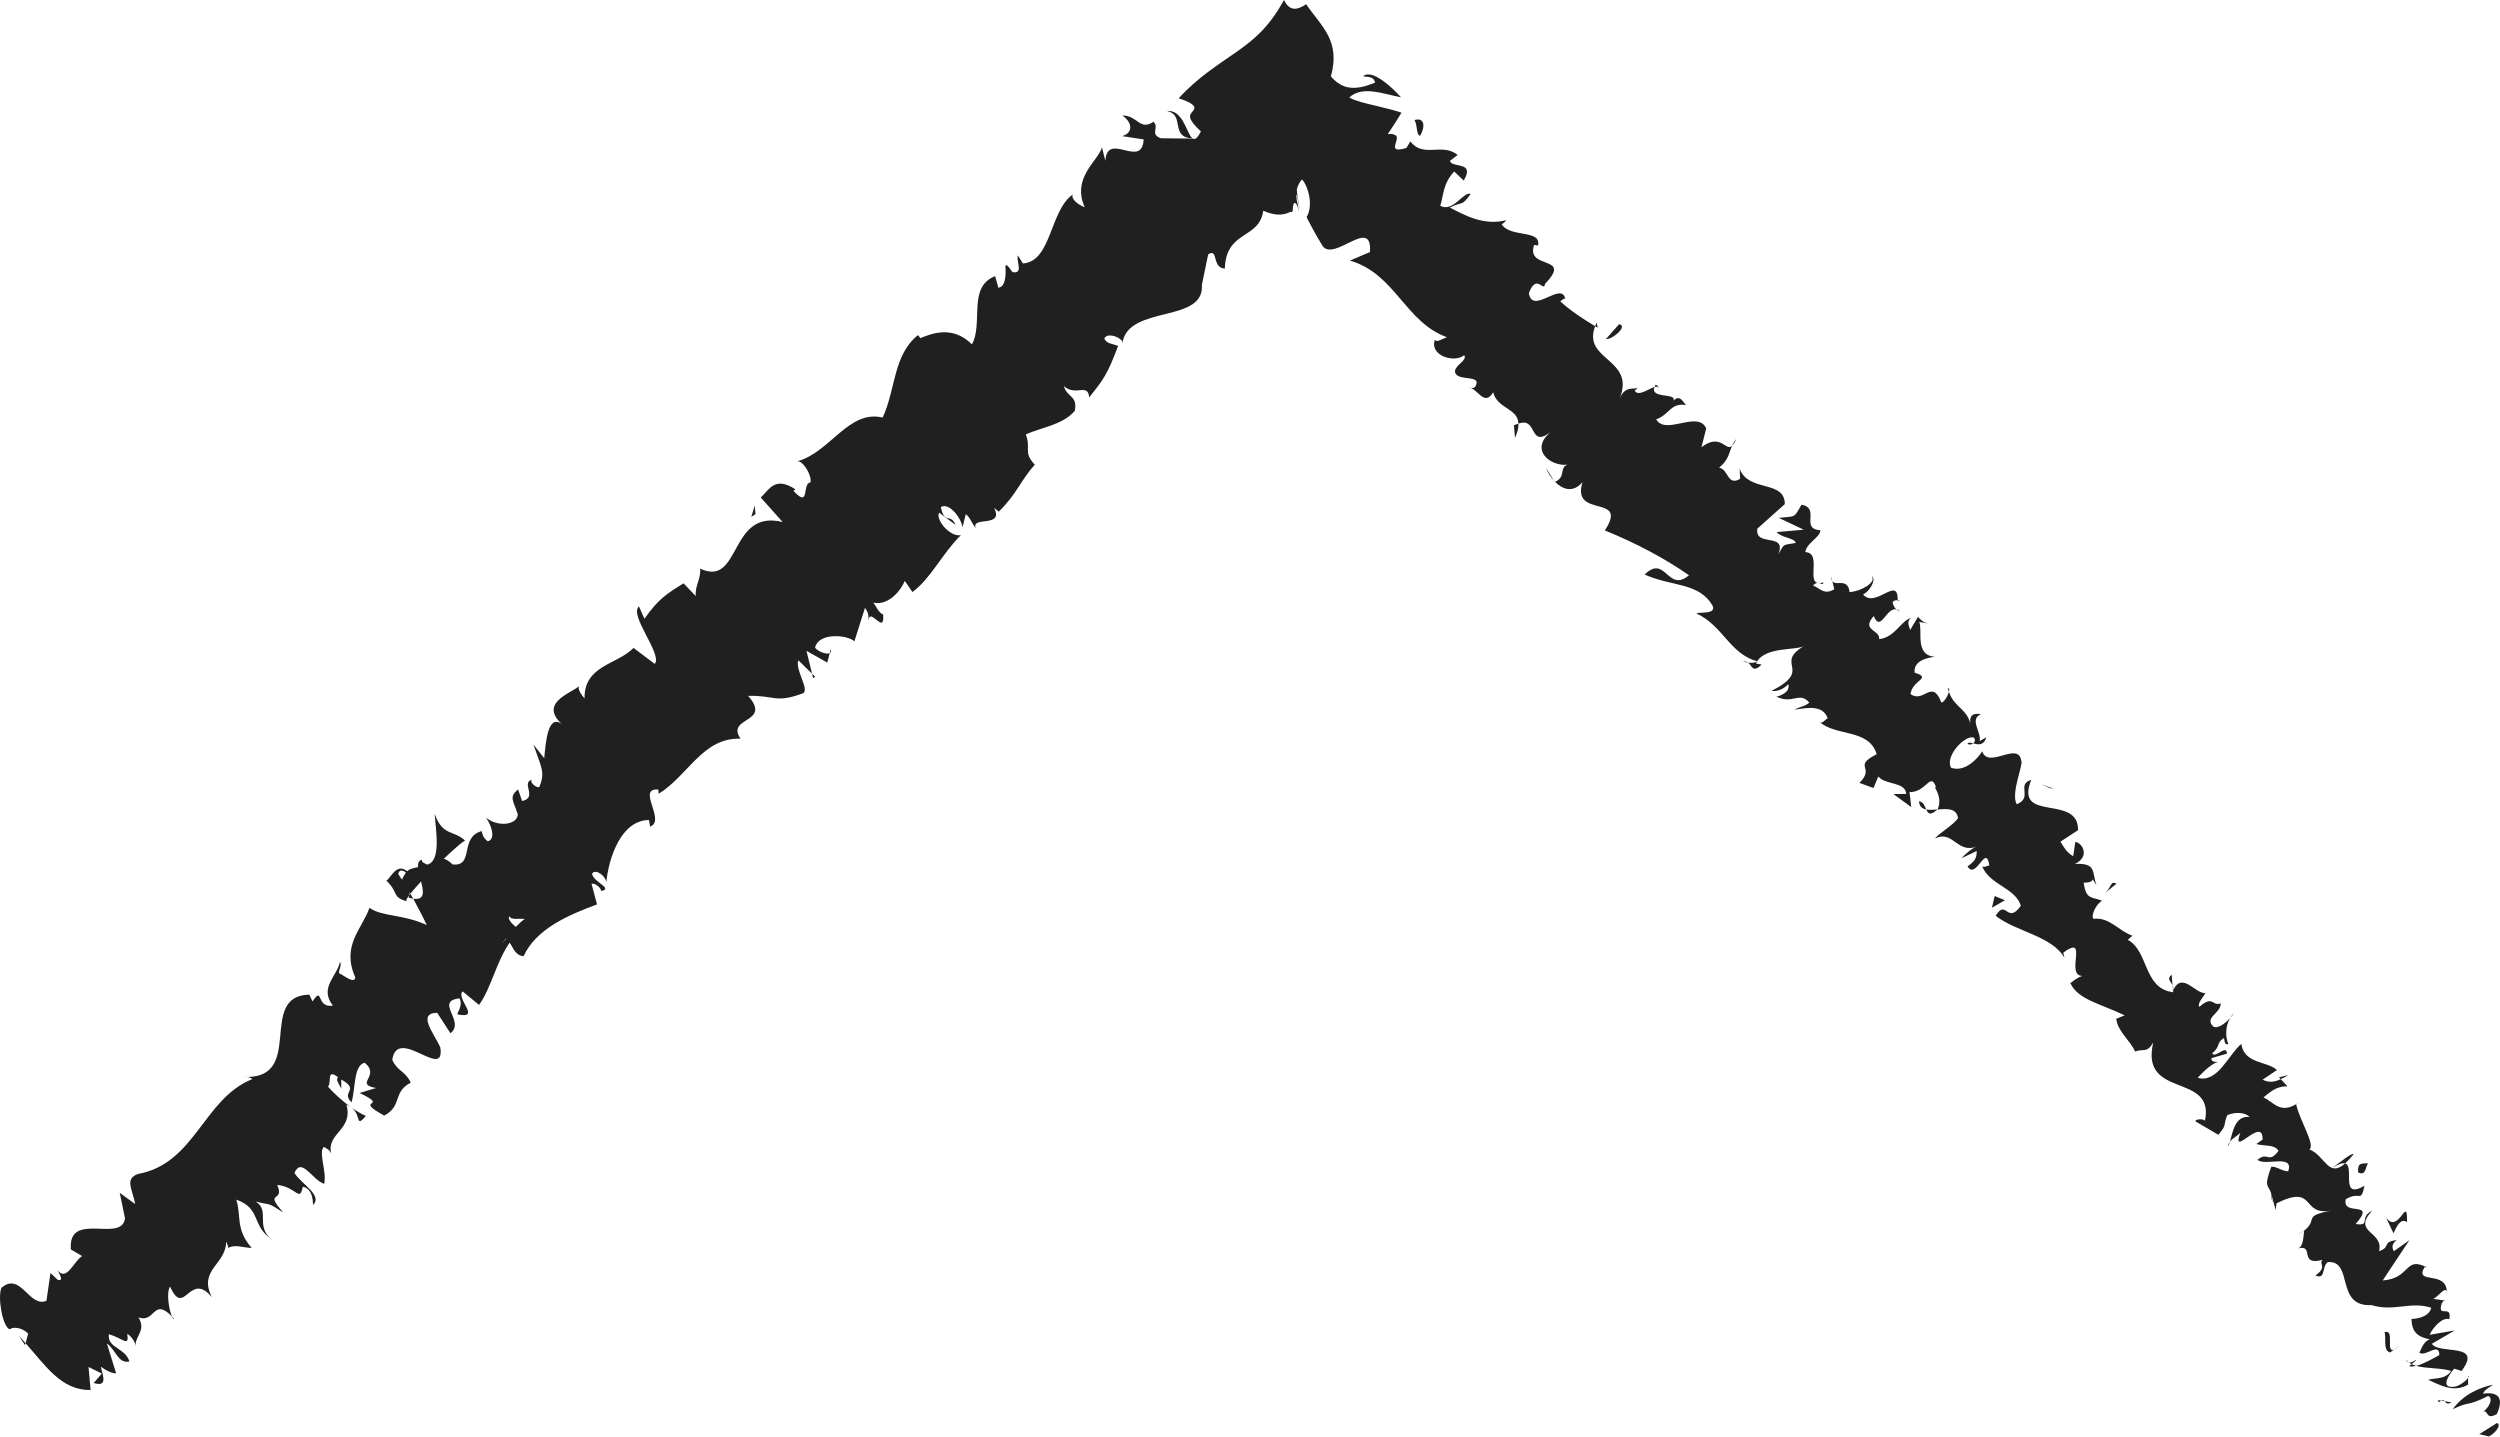
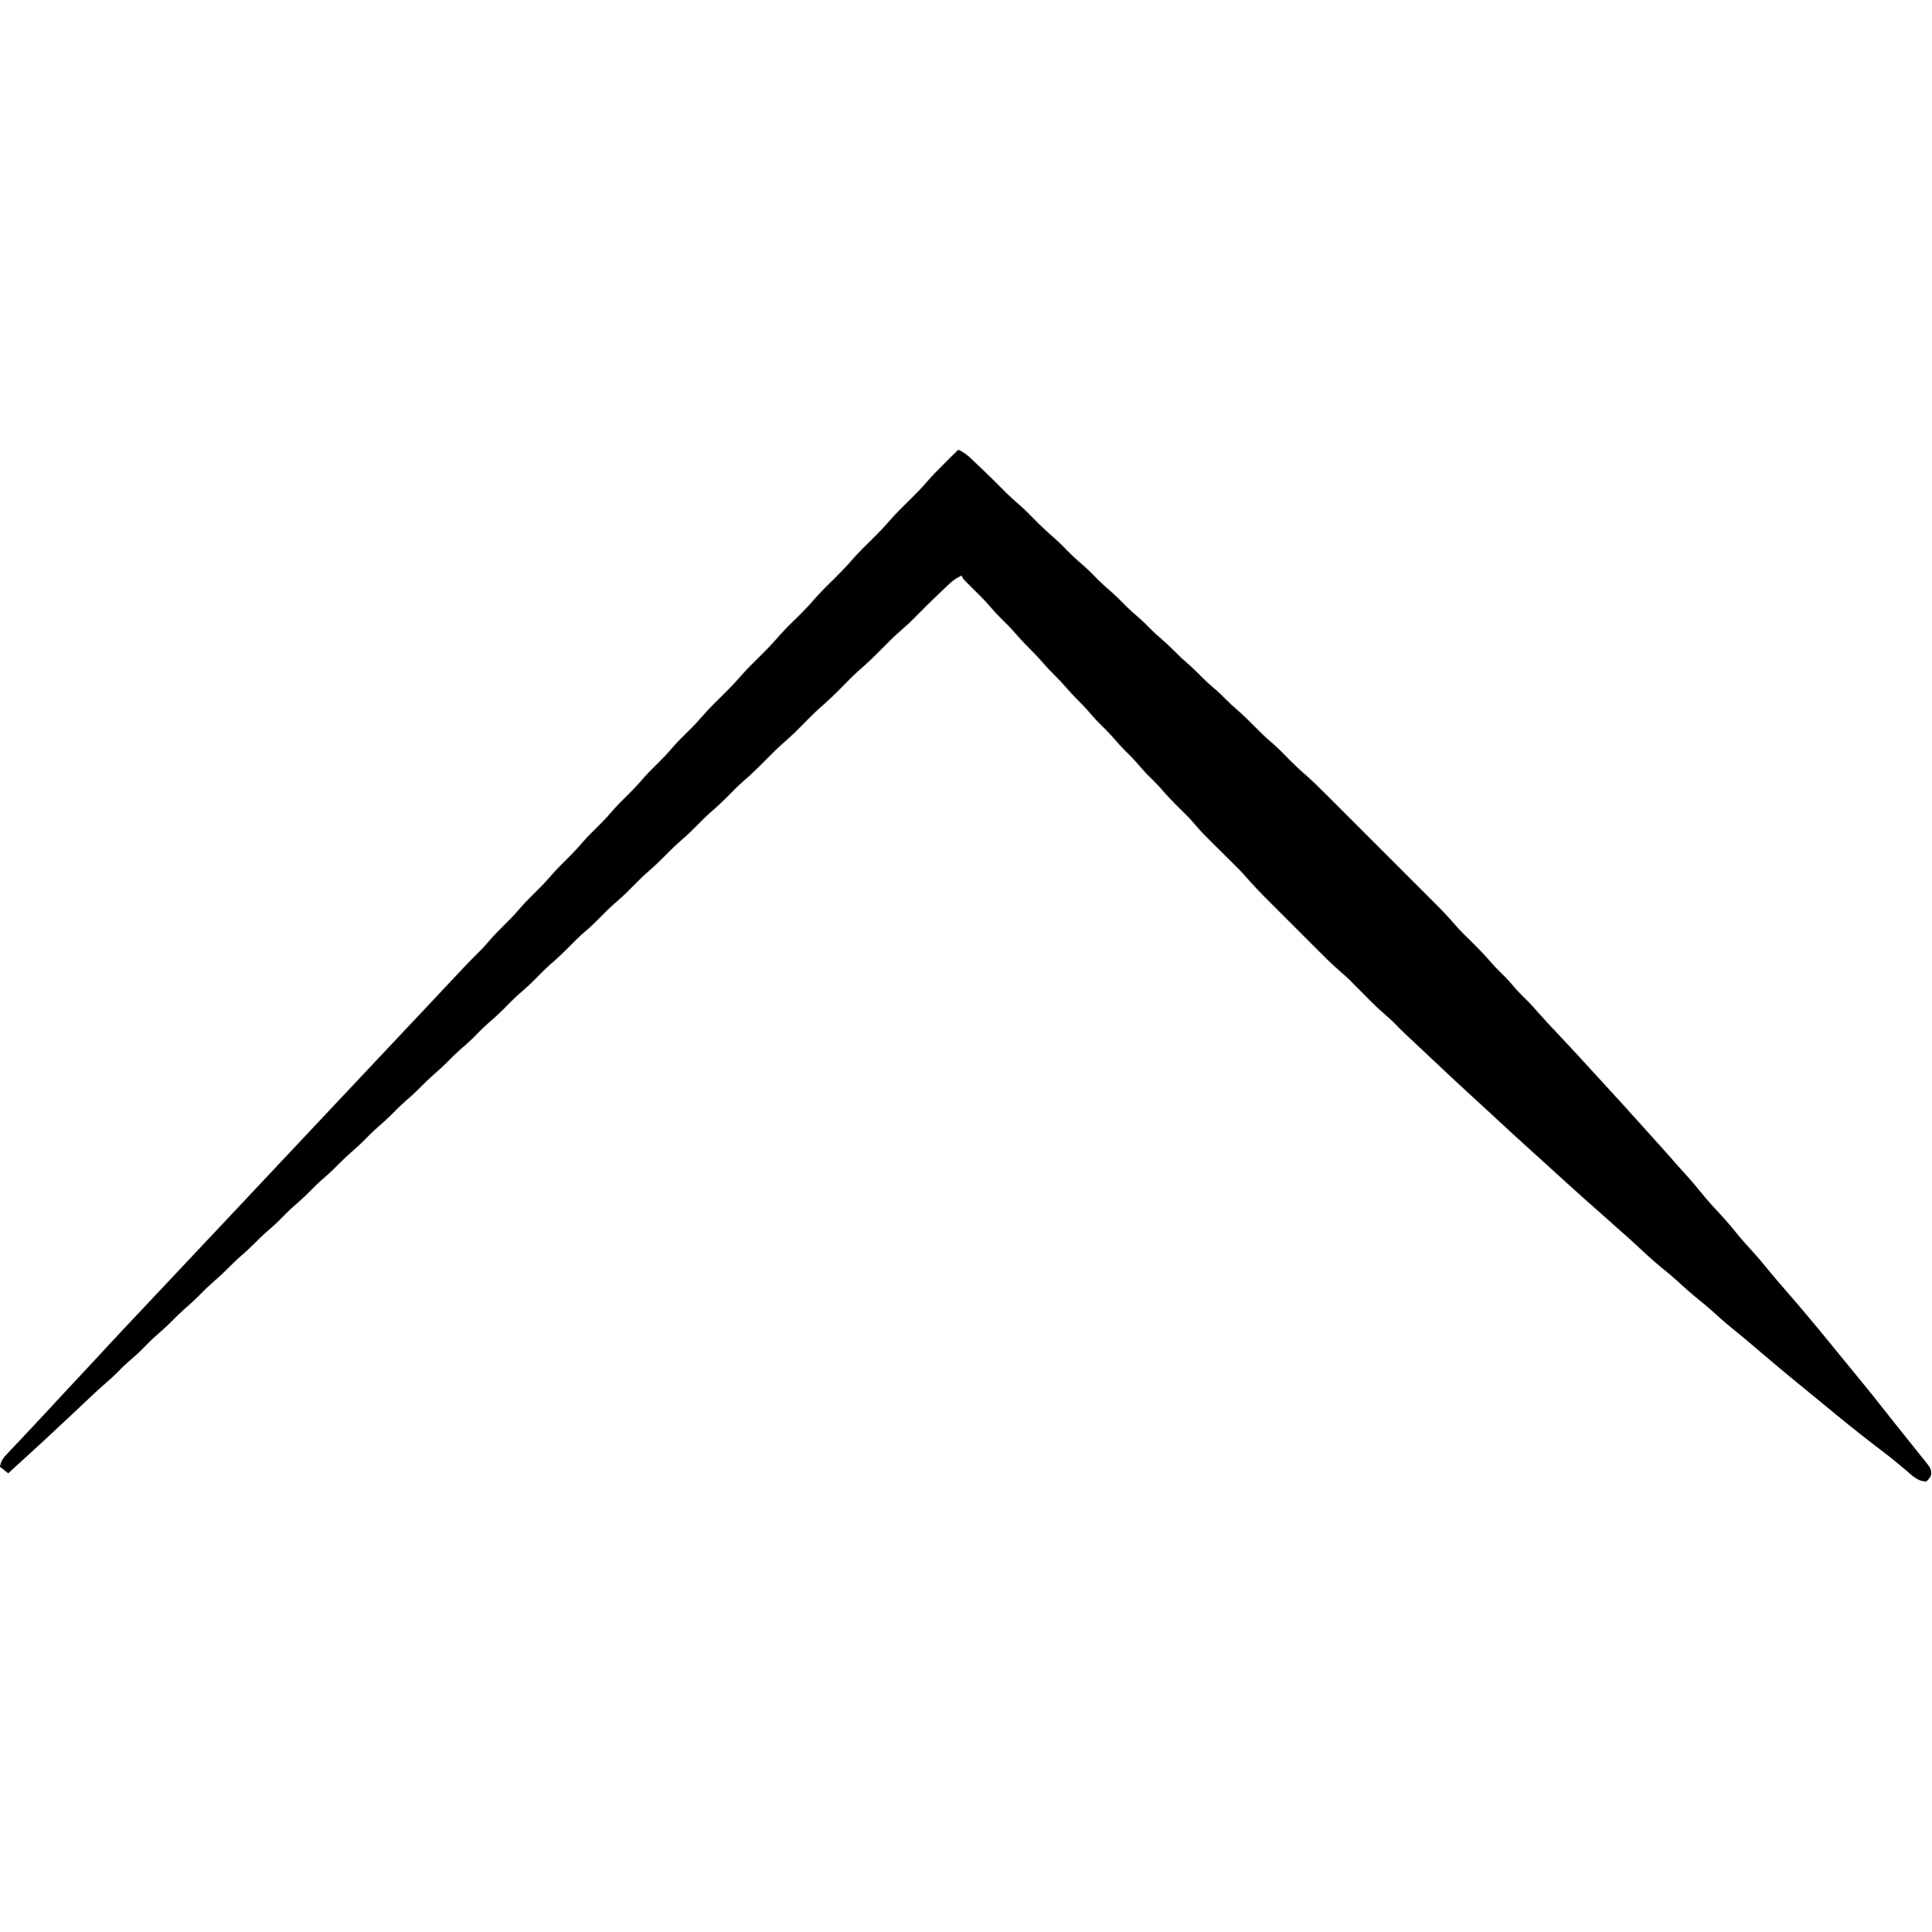
- <svg xmlns="http://www.w3.org/2000/svg" version="1.1" x="0px" y="0px" width="401.417px" height="230.64px" viewBox="0 0 401.417 230.64" enable-background="new 0 0 401.417 230.64" xml:space="preserve">
-   <g id="Calque_1">
- </g>
-   <g id="Calque_2">
- </g>
-   <g id="Calque_3">
- </g>
-   <g id="Calque_4">
- </g>
-   <g id="Calque_5">
- </g>
-   <g id="Calque_6">
- </g>
-   <g id="Calque_7">
- </g>
-   <g id="Calque_8">
- </g>
-   <g id="Calque_9">
- </g>
-   <g id="Calque_10">
- </g>
-   <g id="Calque_11">
- </g>
-   <g id="Calque_12">
- </g>
-   <g id="Calque_13">
- </g>
-   <g id="Calque_14">
-     <g>
-       <g>
-         <g>
-           <g>
-             <g>
-               <path fill="#202020" d="M399.619,230.64c0.84-0.354,2.167-1.798,1.316-2.158l-2.848,1.791L399.619,230.64z" />
-               <path fill="#202020" d="M400.342,222.335c-1.85,0.352-4.701,1.411-6.516,3.932c3.009-1.422,2.188-0.352,5.694-2.126        c0.852,0.361,0.204,1.799-0.792,2.516c0.828-0.353,0.342,1.455,2.182,0.388c1.157-2.535,0.3-3.627-2.236-3.271        C399.002,223.054,399.844,222.695,400.342,222.335z" />
-               <path fill="#202020" d="M348.841,158.215l0.065,0.655C348.97,158.618,348.937,158.403,348.841,158.215z" />
-               <path fill="#202020" d="M315.911,119.418c0.32,0.232,0.671,0.13,0.906-0.057C316.414,119.242,316.065,119.16,315.911,119.418z        " />
-               <path fill="#202020" d="M312.755,110.545c0.048,0.208,0.119,0.355,0.179,0.529        C313.027,110.725,313.02,110.466,312.755,110.545z" />
-               <path fill="#202020" d="M348.841,158.215l-0.147-1.705C347.832,157.167,348.571,157.564,348.841,158.215z" />
-               <path fill="#202020" d="M386.816,219.354c0.311,0.101,0.697,0.069,1.139-0.041c-0.262-0.077-0.502-0.164-0.725-0.277        C387.098,219.137,386.988,219.222,386.816,219.354z" />
-               <path fill="#202020" d="M365.932,172.97l0.281,0.302c0.36-0.164,0.774-0.387,1.226-0.653L365.932,172.97z" />
-               <path fill="#202020" d="M377.9,185.339c-0.172-0.369-2.339,1.424-3.347,2.142c1.003-0.617,1.604-0.777,1.995-0.671        C376.948,186.454,377.387,185.986,377.9,185.339z" />
-               <path fill="#202020" d="M392.632,208.829l0.614,0.094C393.071,208.913,392.846,208.832,392.632,208.829z" />
-               <path fill="#202020" d="M358.082,163.462c0.288-0.303,0.518-0.595,0.637-0.793        C358.457,162.908,358.252,163.178,358.082,163.462z" />
-               <path fill="#202020" d="M27.976,211.764c-0.132-0.152-0.235-0.228-0.354-0.354C27.75,211.681,27.87,211.845,27.976,211.764z" />
-               <path fill="#202020" d="M4.022,215.982l0.089-0.302c-0.354-0.397-0.702-0.79-1.068-1.158L4.022,215.982z" />
-               <path fill="#202020" d="M304.706,96.378c-0.003,0.044,0.005,0.052,0.008,0.088C305.232,96.56,305.031,96.422,304.706,96.378z" />
-               <path fill="#202020" d="M187.393,17.837c2.943,0.613,0.373,4.185,4.104,4.403C190.557,21.626,190.004,17.54,187.393,17.837z" />
-               <path fill="#202020" d="M386.788,218.775c-0.18-0.15-0.357-0.308-0.497-0.501C386.44,218.572,386.596,218.724,386.788,218.775        z" />
-               <path fill="#202020" d="M191.496,22.24c0.009,0.008,0.018,0.017,0.018,0.017l0.368,0.006        C191.723,22.253,191.633,22.248,191.496,22.24z" />
-               <path fill="#202020" d="M278.783,70.465c-0.314,0.39-0.494,0.751-0.657,1.105C278.331,71.367,278.533,71.068,278.783,70.465z" />
-               <path fill="#202020" d="M294.211,93.313l-0.177-0.752C294.025,92.931,294.105,93.151,294.211,93.313z" />
-               <path fill="#202020" d="M266.309,62.676c-0.089-0.417,0.114-0.77-0.501-0.887c-0.075,0.131-0.118,0.233-0.152,0.344        C266.063,62.007,266.357,62.066,266.309,62.676z" />
-               <path fill="#202020" d="M256.361,51.796c-0.105,0.203-0.155,0.387-0.234,0.583c0.14,0.07,0.287,0.167,0.427,0.243        L256.361,51.796z" />
-               <path fill="#202020" d="M58.752,179.182c-0.787-0.333-1.545-0.808-2.265-1.307C58.059,179.128,57.027,181.162,58.752,179.182z        " />
-               <path fill="#202020" d="M387.978,218.283c-0.583,0.415-0.926,0.557-1.189,0.492c0.138,0.104,0.288,0.186,0.442,0.26        C387.567,218.786,387.866,218.526,387.978,218.283z" />
-               <path fill="#202020" d="M249.521,77.177l-1.272-2.01C248.49,75.833,248.958,76.559,249.521,77.177z" />
-               <path fill="#202020" d="M133.374,104.247l-0.144,0.618C133.422,104.763,133.5,104.572,133.374,104.247z" />
-               <path fill="#202020" d="M243.259,70.312c0.45-0.977,0.578-1.692,0.547-2.284c-0.228,0.077-0.436,0.117-0.719,0.288        L243.259,70.312z" />
-               <path fill="#202020" d="M56.462,177.855c0.012,0.006,0.025,0.02,0.025,0.02S56.474,177.861,56.462,177.855z" />
-               <path fill="#202020" d="M50.248,193.475c1.639-1.518-1.81-3.301-2.972-5.138c1.147-2.622,2.795,1.058,4.771,1.756        c0.487-1.868-1.003-5.17-0.022-5.944c0.494,0.366,0.821,0.353,1.159,1.092c-0.828-3.321,3.596-3.787,2.442-7.846        c0.339,0.125,0.612,0.29,0.836,0.459c-1.54-1.074-2.904-2.372-3.801-3.367c0.663-0.751-0.333-2.964,1.639-1.52        c-0.484,0.383,0.167,1.108,0.496,1.846l0.001-1.483c3.119,1.793-0.165,1.861,1.649,3.682c0.65-2.244,0.31-5.96,2.111-6.371        c2.629,2.174-1.788,3.395,1.824,4.059l-2.634,0.791c5.096,2.488-1.307,0.774,3.945,3.634c2.954-1.554,1.305-3.744,4.258-5.288        c-0.824-1.842-2.137-1.81-2.964-3.653c0.81-5.594,8.55,3.536,7.712-2.015c-0.988-2.21-3.785-5.49-0.504-5.55l2.139,3.29        c2.454-1.912-2.647-5.154,1.466-5.607c0.658,1.474-0.821,2.614-0.167,2.607c3.624,0.669-0.488-2.588,0.652-3.725l2.637,2.173        c1.951-2.7,2.783-6.996,4.924-10.005c0.571,0.858,0.881,2.052,2.218,2.188c2.054-4.445,7.236-6.626,11.798-8.325l-0.873-3.273        c0.303-0.253,1.453,0.424,1.553,1.127c2.008-0.43-1.25-1.38-1.478-2.784c0.551-0.839,2.109,0.279,2.291,1.343        c0.401-3.913,2.362-9.923,6.854-9.961l0.172,1.059c2.611-0.92-2.248-6.252,1.325-5.95l0.053,0.682        c4.739-2.928,7.088-9.063,13.147-8.847c-2.428-3.551,5.133-2.455,1.219-6.877c4.256-0.116,4.371,1.255,8.848-0.432        c1.017-0.63-1.369-3.833-0.783-5.286l2.202,2.159l-0.899-3.671l3.34,1.877l0.398-1.514c-0.509,0.252-1.787-0.173-2.356-0.86        c0.511-2.477,5.16-2.109,6.313-1.027l1.695-5.371c0.797,0.957,0.505,1.848,0.595,2.875c-0.332-4.109,2.635,1.958,2.33-1.808        c-0.726-0.264-1.172-1.425-1.571-1.905c2.177,0.46,4.151-1.484,5.049-3.488l1.223,1.784c3.003-2.231,4.809-6.233,7.78-9.14        c-1.754,0.352-4.112-2.499-3.498-3.61l2.641,1.959c-0.861-1.979-1.768,0.03-2.361-2.855c1.364-0.83,3.354,1.887,3.47,3.267        l0.54-2.131c0.765,0.61,0.813,1.286,1.607,2.246c-0.881-1.98,4.615,0.015,2.927-3.262l0.759,0.612        c2.962-2.914,3.506-5.038,5.787-7.542c-1.938-2.039-0.56-2.53-1.45-4.852c2.394-1.121,5.911-1.503,7.864-3.788        c0.504-2.477-1.244-2.12-1.753-3.971c1.917,1.703,3.867-0.58,4.065,1.818c2.254-2.833,2.896-3.603,4.648-8.286        c-1.092-0.397-1.806-0.327-2.219-1.149c0.287-0.88,2.088-0.564,2.873,0.391l0.031,0.341        c0.907-6.323,13.619-3.029,12.729-9.681l0.025,0.347l1.023-4.945c1.686-1.057,0.534,2.184,2.669,2.292        c0.206-6.236,5.527-4.633,6.171-9.293c1.847,0.826,3.202,0.762,4.293,0.211c0.084-0.051,0.113-0.049,0.127-0.034l0.06,0.016        c0.036,0.008,0.067,0.011,0.095,0.009c0.054-0.003,0.089-0.025,0.113-0.064c0.048-0.076,0.053-0.219,0.061-0.394        c0.008-0.343,0.047-0.838,0.232-0.968c0.177-0.123,0.481,0.137,0.797,1.525l-0.412-2.101        c-0.123-1.111,0.002-0.875,0.128-0.262c0.133,0.608,0.28,1.58,0.333,1.814c-0.184-1.768-0.387-1.872-0.441-3.182        c0.21-0.723,0.521-1.267,0.833-1.6c0.74,0.753,1.353,2.692,1.268,4.129c-0.028,0.733-0.206,1.369-0.479,1.833l-0.051,0.085        c0.022,0.073,0.1,0.204,0.146,0.302l0.329,0.635l0.67,1.254c0.454,0.829,0.923,1.64,1.413,2.425        c1.813,2.694,8.031-4.857,7.621,0.998l-3.215,1.377c7.3,2.116,8.833,9.886,15.594,12.309        c-0.818,0.234-1.558,0.894-1.966,0.428c-0.87,2.608,3.254,3.741,4.716,2.439c0.502,0.88-1.153,1.362-1.479,2.483        c-0.14,1.948,4.538,0.429,3.256,2.566c-0.206,0.353-0.83,0.246-1.133,0.189c1.449-0.136,2.532,3.215,4.013,0.729        c0.63,2.65,3.982,2.536,4.05,5.045c3.122-1.171,1.646,4.018,5.147,1.357c-3.457,2.923,0.117,5.545,2.705,5.223        c-1.35,0.549-0.165,1.923-1.961,2.763c1.205,1.227,2.887,1.825,4.402,0.037c-1.865,5.987,7.507,1.768,3.584,7.759        c5.237,2.134,9.636,4.517,13.516,7.194c-3.445,2.918-3.756-3.446-7.12-0.111c4.309,1.967,8.863,1.214,10.97,5.141        c0.3,1.241-1.872,0.849-2.697,1.089c4.307,1.964,5.369,6.495,9.794,7.701c-0.317,0.275-0.938,0.275-1.459,0.215        c0.625,0.464,0.712,1.754,2.163,0.313l-0.91-0.176c1.377-2.906,6.635-1.95,7.889-2.908c-5.215,3.003,1.486,3.822-5.388,7.306        c0.626,0.11,1.769-0.08,2.704-1.089c0.207,0.821-0.226,1.535-1.888,2.028c2.667,1.268,3.623-0.919,5.259,0.943        c-0.74,0.663-1.36,0.552-2.396,1.148c2.275-0.378,4.556-0.751,5.346,1.361c-0.527,0.31-0.938,1.014-1.349,0.543        c2.645,2.454,7.938,1.055,9.214,5.229c-3.97,2.046-0.144,1.947-2.761,4.617l2.252,0.817l0.764-1.85        c1.206,1.416,4.321,0.795,4.494,2.799l-2.066,0.017l2.869,2.095l-0.282-2.41c2.688,0.092,3.354-3.333,4.253-0.805        c-0.616-0.118,1.218,1.404,0.245,3.602c0,0-0.004-0.004-0.011,0.002c1.498-0.122,3.06-0.268,3.301,1.373        c-0.643,1.068-3.244,2.57-3.676,3.278c2.916-1.433,3.572,2.63,6.803,1.238c-0.835,0.244-2.297,1.55-2.506,1.912l2.385-1.146        c-0.019,1.183-0.225,1.541-1.473,2.49c1.401,2.225,2.945-3.8,3.508-0.154c-0.314-0.04-0.516,0.3-1.14,0.189        c1.293,2.998,5.206,3.32,6.195,6.256c-2.212,3.15-2.35-1.21-4.046,1.633c3.259,2.562,9.031,3.221,11.045,6.739l-0.19-0.825        c4.287-3.168,0.05,3.942,3.245,3.736c-0.62-0.097-2.607,1.51-2.082,1.209c1.196,2.576,4.696,3.214,8.696,5.122l-1.351,0.544        c0.178,2,2.315,3.579,3.02,5.271c1.35-0.538,1.853,0.339,2.911-1.438c-2.148,9.158,9.91,4.691,8.313,12.534        c-0.391-0.407-1.787-0.19-1.484,0.141l3.633,2.127c1.491-1.792,0.678-1.333,1.438-3.168c1.354-0.547,2.903-0.425,3.575,0.311        c-2.35-0.304-2.731,2.512-3.158,3.958c0.436-0.574,1.193-0.903,1.681-1.437c-1.623,4.322,3.671-2.873,3.558,1.111        l-0.999,0.705c1.181,0.375,3.032,0.024,3.556,1.113c-1.651,2.156-1.691-0.003-3.365,1.425        c1.208,1.097,5.901-1.043,4.925,1.838c-1.016-0.008-1.693-0.733-2.705-0.745c-1.24,3.299-0.525,2.898-0.092,4.113        l-0.026-0.134l0.805,2.99l0.155-1.09c6.52-3.195,3.731,2.201,8.95,1.147c-4.986,0.945-2.143,1.36-4.52,3.25        c-0.148,1.083-0.129,2.504-0.962,2.854c2.678-0.69,0.035,2.893,3.905,1.836c-0.663,0.715,0.863,1.087-1.143,2.522        c1.7,0.727,0.985-1.438,1.984-2.158c4.21-0.329,1.124,7.229,7.018,6.904c3.558,1.111,6.389-0.666,9.611,0.437        c-0.473,1.796-3.181,1.784-3.181,1.784c0.035,2.169,1.055,2.895,2.911,3.275c-0.837,0.343-1.153,1.065-1.646,2.147        c1.017,0.737,3.177-1.785,3.207,0.382c-0.99,0.527-2.517,1.437-3.723,1.733c1.641,0.465,3.951,0.295,5.611,0.812        c-0.987,1.439-2.516,1.068-3.69,1.425c1.7,0.73,4.08,2.191,6.419,0.763l-0.021-1.446c0.512,0.366-1.493,1.791-2.161,1.786        c-2.532,0.354-0.717-2.167-0.047-2.888l1.182,0.368c3.486-4.666-3.57-2.552-4.773-4.364l3.677-2.142l-4.036,0.697        c0.482-1.075,1.983-2.879,3.159-2.514c0.478-2.522-2.013-0.011-1.212-2.535c0.165-0.348,0.357-0.434,0.569-0.444l-1.93-0.279        c0.845-0.371,2.001-2.165,2.181-1.076c-0.049-3.615-5.243-1.119-3.601-3.995l0.342-0.006        c-3.567-1.824-2.503,1.792-7.046,2.126l4.289-6.475l-2.504,1.784c-0.18-0.36-0.525-1.081,0.472-1.799        c-2.515,0.344-0.815,1.077-2.837,1.789c0.8-3.25-4.423-2.918-1.11-6.507c-2.166,1.071-0.124,2.524-2.656,2.142        c3.483-3.945-2.212-1.095-1.585-3.969c2.348-1.434,2.377,0.722,3.011-2.162c-4.064,2.318-1.495-3.121-3.108-3.593        c-2.729,2.398-3.224-1.285-5.739-2.25c1.002-0.708-1.581-4.693-2.121-7.233l0.495-0.363c-3.004,2.154-4.05-0.021-5.747-0.751        c1.672-1.435,2.515-1.793,3.855-1.783l-1.079-1.157c-1.121,0.517-1.911,0.571-2.913,0.095l2.296-1.556        c-1.531-1.454-5.246-0.955-5.718-4.192c-1.995,1.613-3.816,6.398-7.01,5.433c0.951-1.011,2.629-2.685,3.554-2.513        c-0.298-0.062-1.44,0.127-1.338-0.636l2.492-0.724c-0.075-1.601-1.872,0.834-2.377-0.041c1.473-1.316,0.549-1.489,1.803-2.44        c0.311,0.058-0.024,1.187,0.804,0.943c-0.488-1.061-0.528-2.844,0.276-4.179c-0.765,0.829-1.965,1.792-2.703,1.363        c-1.525-1.458,1.27-2.133,1.19-3.724c-1.356,0.546-1.212-1.404-3.416,0.559c-0.404-0.465,0.536-1.477,0.968-2.193        c-1.698,0.074-3.707-3.509-5.199-0.486l0.035,0.346c-0.08,0.002-0.123-0.041-0.216-0.044c0.007,0.007,0,0,0.007,0.007        l-0.007-0.007c-4.575-0.661-3.765-6.609-7.086-8.377l0.733-0.66c-2.26-0.804-3.666-3.03-6.254-2.715        c-0.42-0.464,0.338-2.307,1.385-2.901c-1.638-0.695-2.578-0.082-2.95-2.905c2.37,0.04,0.749-1.442,2.056,0.38        c-0.786-2.126,0.062-3.544-3.454-3.392c2.389-1.138,1.288-3.315,0.058-3.545l-0.346,2.309c-1.03-0.582-1.526-1.459-2.039-2.34        l2.821-1.844c0.093-5.905-10.314-1.088-7.516-8.073c-2.485,0.728,0.364,2.83-2.333,3.913        c-1.001-1.764,1.139-6.505,0.729-6.969c-0.465-3.244-5.295,1.408-6.275-1.537c-0.631,1.066-2.741,3.455-4.996,2.643        c-1.009-1.759,2.039-5.152,3.584-4.871c0.395,0.283,0.27,0.708-0.04,0.962c0.75,0.181,1.69,0.459,2.113-0.987l-1.05,0.61        c0.232-1.542-1.696-3.469,0.174-4.309c-1.845-0.341-1.87,0.84-1.578,2.074c-0.441-3.034-2.635-2.965-3.543-5.674        c-0.204,0.748-0.976,1.97-1.245,1.656c-1.497-3.823-2.801,0.27-4.936-1.299c0.343-2.309,3.548-2.52,0.665-3.43        c-0.17-2.006,2.1-2.372,3.241-2.555c-3.296-0.219-1.889-4.302-2.495-5.59l1.553,0.281c-0.926-0.171-1.328-0.636-1.745-1.102        l-1.271,2.128c-0.191-0.822-0.604-1.291,0.135-1.945c-1.66,0.487-2.525,3.089-5.111,3.41c0.229-1.539-2.972-1.338-0.873-3.711        c1.291,3.003,2.107-2.384,4.244-0.795c-0.617-0.119-1.021-0.583-1.211-1.411c0.186-0.319,0.553-0.362,0.821-0.335        c0.088-4.081-3.547,1.396-5.558-0.916c1.574-0.909,2.009-2.793,1.393-2.908c0.805,0.937-1.79,2.432-3.558,2.512        c-0.304-2.383-2.198-0.885-2.772-1.753l0.31,1.307c-1.577,0.9-2.068,0.019-3.404-0.617c0.942-1.017,1.54,0.279,1.661-0.494        c-3.329,0.979,0.072-4.715-2.91-4.864c0.229-1.537,2.4-2.318,2.422-3.504c-3.303-0.204,0.063-3.54-3.025-4.104        c-1.278,2.139-0.762,1.839-3.666,2.108l4.008,1.901l-4.339,0.392c0.81,0.938,2.871,0.92,3.07,1.743        c-2.284,0.383-1.759,0.079-2.821,1.852c1.502-3.665-3.806-1.078-3.341-4.155l4.405-3.938        c-0.041-3.951-5.768-1.824-7.247-5.653l0.069,1.602c-2.082,1.203-1.834-1.525-3.372-1.799c1.536-1.246,1.543-2.3,2.096-3.52        c-1.038,1.035-1.788-2.16-4.935,0.241l0.77-3.014c-1.295-3-6.531,1.186-8.037-1.46c2.188-0.785,2.313-2.725,4.788-2.291        c-0.654-0.746-0.987-1.647-2.01-0.736c0.523-1.262-3.817-0.24-3.047-2.177c-0.922,0.275-2.542,1.568-3.171,0.636        c0.214-0.36,0.725-0.655,0.725-0.655c-0.725,0.655-2.156-0.393-3.114,1.798c2.493-6.407-6.083-6.006-3.968-11.534        c-1.947-1.153-4.173-2.651-5.604-4.005c0.521-0.305,0.731-0.659,0.83-0.246c-0.469-3.239-5.309,2.588-5.873-1.07        c1.296-3.314,2.378,0.046,2.609-1.494c4.512-4.694-3.162-2.152-1.76-6.24l0.622,0.113c0.562-2.659-4.427-1.201-5.83-3.428        c0,0,0.509-0.293,0.735-0.65c-3.642,0.923-6.713-0.817-9.072-2.039c2.4-1.139,1.757-0.069,3.346-2.16        c-1.023-0.579-2.844,3.038-4.881,1.877c0.539-1.474,0.354-3.482,2.246-5.498l1.527,1.454c1.91-3.2-1.925-1.93-2.214-3.167        l1.246-0.945c-2.546-2.042-5.479,0.573-7.606-2.177l-0.631,1.059c-2.075,0.612-1.938-0.05-1.709-0.795        c0.114-0.373,0.252-0.767,0.147-1.032c-0.073-0.233-0.55-0.514-1.434-0.41c0,0,0.576-0.832,1.127-1.693        c0.554-0.858,1.081-1.745,1.081-1.745c-0.946-0.331-2.625-0.755-4.222-1.129c-1.611-0.39-3.132-0.719-4.171-1.308        c2.171-1.964,5.486-0.55,8.314-0.028c-1.291-1.459-4.67-4.689-6.097-3.362c0.634,0.13,1.732-0.1,1.932,1.02        c-3.079,1.229-5.144,1.23-7.091-1.007c1.592-5.772-1.498-7.977-3.974-11.595C208.369,1.591,207.09,1.91,206.162,0        c-2.428,4.419-4.766,6.323-7.662,8.364c-1.433,1.004-2.975,2.014-4.558,3.21c-1.579,1.191-3.2,2.571-4.679,4.205        c1.591,0.516,2.227,0.947,2.441,1.284c0.209,0.342-0.025,0.613-0.307,0.938c-0.393,0.48-0.831,1.034,1.429,3.099        c-0.565,1.111-0.956,1.359-1.311,1.154l-5.121-0.053c-1.859-0.66-0.153-1.75-1.199-2.645c-2.169,1.5-2.599-1.066-4.963-1.006        c1.793,1.301,1.572,2.855-0.064,3.308l3.466,0.527c-0.271,4.865-5.843-1.422-6.156,3.44l-0.54-2.178        c-0.526,2.127-4.928,4.855-2.762,9.632c-0.733-0.265-2.224-1.141-1.952-2.036c-3.694,2.642-3.376,10.745-7.979,11.061        l-0.813-1.298c-0.288,0.896,0.952,3.018-0.853,2.69c-0.397-0.476-0.814-1.294-1.15-1.083c0.05,0.677,0.275,3.423-1.125,3.588        l-0.517-1.86c-4.478,1.699-1.86,7.637-3.732,10.952c-3.101-3.125-6.547-1.71-8.267-1.003l-0.396-0.483        c-3.99,3.208-3.551,8.688-5.669,13.24c-5.445-1.318-8.434,5.579-13.655,7.002c1.072,0.058,2.338,2.512,2.058,3.416        c-1.412,0.146-0.005,4.317-2.729,1.335l0.332-0.225c-3.384-2.218-4.248,0.129-5.578,1.303l3.521,3.947        c-8.703-2.17-6.605,10.567-13.253,7.479c0.142,1.724-0.851,2.691-0.704,4.407l-1.957-2.048        c-2.704,1.674-4.049,2.515-6.285,5.695l-0.875-1.985c-1.663,1.391,3.831,7.708,2.537,9.231l-3.407-2.57        c-2.622,2.706-7.942,2.769-7.873,8.112c-0.395-0.482-1.178-1.425-0.866-1.977c-1.334,1.174-6.879,2.815-2.328,6.47        c-2.697-2.644-3.013,2.483-3.279,5.099l-1.742-2.197c1.297,3.733,1.945,4.462,0.943,6.854        c-0.659,0.144-1.928-1.229-0.89-1.257c-2.372,0.303,0.817,2.911-1.856,3.48l-0.65-1.865c-1.531,1.224-0.748,1.79-0.043,4.017        c-0.078,1.657-3.114,2.111-5.097,0.53c0.897,1.273,1.594,3.482,0.267,3.777c-0.782-0.565-0.903-1.278-0.957-1.631        c-3.647,0.957-1.145,5.715-4.664,5.358c-0.684-0.621-1.113-0.845-1.441-0.911c1.88-1.78,3.465-3.143,3.47-2.861        c-1.813-1.819-3.612-0.664-4.938-4.35c0.178,2.556,1.116,7.563-1.181,8.146c-0.245-0.107-0.486-0.211-0.817-0.44l-0.055-0.353        c-0.514,0.15-0.644,0.617-0.619,1.203c-0.759,0.16-1.271,0.23-1.74,0.645c-1.672-1.336-2.508,0.88-3.318,1.543        c2.045,1.929,0.759,2.573,3.302,3.313c-0.257-0.023-0.097-0.376,0.312-0.948c0.053-0.169,0.154-0.329,0.109-0.519        c0.036,0.064,0.079,0.143,0.124,0.225c0.428-0.54,1.016-1.215,1.703-1.962c0.425,1.593,0.663,3.051-1.255,2.76        c0.896,1.657,1.791,3.389,2.171,4.24c-3.778-1.771-7.222-1.33-9.198-2.772c-1.142,3.364-4.578,6.03-2.268,11.183        c-0.162,1.12-1.806-0.337-2.631-0.687c-0.004-0.744,0.493-1.125,0.157-1.863c-0.325,2.237-3.425,4.158-1.127,7.076        c-2.791,0.431-1.489-3.31-3.283-0.671l-0.497-1.097c-8.528,0.176-0.451,13.745-10.636,13.209        c0.663-0.005,0.982-0.021,1.487,0.349c-7.876,3.137-9.163,13.555-18.346,15.234c-2.302,0.787-0.807,2.623-0.486,4.834        l-2.467-1.805l0.844,4.078c-0.49,4.09-9.198-1.295-8.692,5.013l1.81,1.067c-1.314,0.765-2.453,4.138-3.93,2.308        c0.154,0.369,1.15,1.838-0.005,1.494l-1.146-1.087l-0.647,4.467c-2.79,1.167-4.117-4.751-7.229-2.084        c-0.646,1.502,0.184,6.311,1.333,6.657c0.489-0.377,1.806-0.407,2.955,0.681l-0.403,1.563        c3.108,3.476,5.718,7.607,10.429,7.502l-0.326-3.693l2.136,1.059l-1.316,1.512c2.305,0.706,1.487-1.134,1.146-2.617        c0.982,0.716,1.812,1.075,2.461,1.059l-1.487-4.797c1.487,1.092,1.812,3.3,3.63,2.907c-0.684-2.234-3.625-2.153-3.302-4.392        c2.3,0.696,3.281,2.151,2.95-0.07c0.979,0.717,1.318,1.458,1.316,2.204c-0.174-1.857,1.797-2.649,0.484-4.835        c2.684,1.014,2.361-3.312,5.389-0.108c-0.479-1.011-0.96-3.927-0.316-4.827c2.313,5.145,3.111-2.663,6.73,1.716        c-2.303-4.401,2.287-5.254,2.28-8.962c0.162,0.369,0.498,1.113,0.164,1.105c1.319-0.76,2.632-0.048,3.934-0.081        c-2.632-2.909-1.643-5.16-2.474-7.743c3.946,1.406,2.471,4.03,5.437,6.204c-2.307-2.186-0.021-4.458-2.321-5.897        c2.628,0.683,1.643-0.035,4.438,1.764c-3.288-3.641,0.324-1.492-0.99-4.431c3.117,0.302,3.604,2.888,4.103,0.285        C50.403,190.87,50.248,193.475,50.248,193.475z M81.187,150.68c0.019,0.019,0.033,0.033,0.04,0.04        c-0.271,0.364-0.503,0.674-0.65,0.872C80.707,151.406,80.888,151.147,81.187,150.68z M84.258,147.557        c-0.455,0.299-0.939,0.753-1.423,1.263c-0.795-0.58-1.382-1.404-1.033-1.679C82.089,147.769,83.217,147.437,84.258,147.557z         M63.945,140.3c0.209-0.771,0.764-0.544,1.237-0.204c-0.197,0.266-0.401,0.604-0.621,1.095        c0.061,0.088,0.115,0.203,0.186,0.301C64.415,141.065,64.113,140.656,63.945,140.3z" />
-               <path fill="#202020" d="M65.664,143.791c-0.025,0.116,0.018,0.238-0.058,0.347c0.274,0.075,0.521,0.13,0.739,0.156        c-0.153-0.274-0.31-0.552-0.448-0.798C65.818,143.595,65.737,143.699,65.664,143.791z" />
-               <path fill="#202020" d="M348.922,158.982l-0.016-0.111c-0.03,0.133-0.064,0.259-0.165,0.413        C348.801,159.146,348.866,159.087,348.922,158.982z" />
-               <polygon fill="#202020" points="130.896,108.67 130.392,108.173 130.559,108.883       " />
-               <path fill="#202020" d="M358.051,183.308c-0.15,0.2-0.279,0.44-0.318,0.719C357.86,183.892,357.957,183.618,358.051,183.308z" />
-               <path fill="#202020" d="M364.608,191.431l0.254,1.764C364.853,192.34,364.74,191.814,364.608,191.431z" />
-               <path fill="#202020" d="M368.979,198.29c0.433-0.257,0.727-0.486,0.994-0.695c0.004-0.011,0-0.014,0.006-0.026L368.979,198.29        z" />
-               <path fill="#202020" d="M280.687,106.396c-0.083-0.069-0.182-0.123-0.302-0.143        C279.494,106.084,279.984,106.304,280.687,106.396z" />
-               <path fill="#202020" d="M311.088,129.979c-0.648,0.046-1.285,0.091-1.803-0.005        C309.581,130.617,309.893,131.042,311.088,129.979z" />
-               <path fill="#202020" d="M249.658,77.399c0.028-0.021,0.009-0.006,0.039-0.029c-0.068-0.061-0.115-0.126-0.176-0.193        L249.658,77.399z" />
-               <path fill="#202020" d="M308.133,128.639c0.042,0.875,0.51,1.211,1.152,1.335        C309.051,129.438,308.824,128.763,308.133,128.639z" />
-               <path fill="#202020" d="M391.439,224.806l0.173,0.364c0.133-0.13,0.261-0.215,0.365-0.271L391.439,224.806z" />
-               <path fill="#202020" d="M391.978,224.899l0.534,0.093C392.379,224.847,392.248,224.736,391.978,224.899z" />
-               <path fill="#202020" d="M393.643,225.182l-1.131-0.189C392.717,225.228,392.911,225.572,393.643,225.182z" />
-               <path fill="#202020" d="M385.251,216.094l-0.836,0.598C384.614,216.599,384.887,216.409,385.251,216.094z" />
-               <path fill="#202020" d="M382.86,213.912c0.347,0.724-0.308,2.891,0.889,3.253l0.666-0.473        C382.955,217.341,384.622,213.293,382.86,213.912z" />
-               <path fill="#202020" d="M383.104,195.481l1.217,2.545c0.485-1.081,1.146-2.523,2.166-1.792        C386.586,191.535,385.165,198.39,383.104,195.481z" />
-               <path fill="#202020" d="M378.623,188.232c1.352,0.731,1.153-1.076,1.658-1.432        C378.93,186.787,378.594,186.792,378.623,188.232z" />
-               <path fill="#202020" d="M337.844,143.511l1.989-1.616C338.807,141.316,339.094,142.555,337.844,143.511z" />
-               <polygon fill="#202020" points="320.28,143.873 319.84,145.748 321.92,144.551       " />
-               <polygon fill="#202020" points="329.136,126.544 329.735,126.659 327.793,125.905       " />
-               <path fill="#202020" d="M259.965,52.059l-2.101,2.374C258.793,54.609,261.515,52.341,259.965,52.059z" />
-               <path fill="#202020" d="M228.023,21.8c0.842-1.415,0.758-3.009-0.898-2.528C227.63,20.148,227.385,21.702,228.023,21.8z" />
-               <polygon fill="#202020" points="121.305,82.561 121.186,81.191 120.628,82.988       " />
-             </g>
-           </g>
-         </g>
-       </g>
-     </g>
-   </g>
-   <g id="Calque_15">
- </g>
-   <g id="Calque_16">
- </g>
-   <g id="Calque_17">
- </g>
-   <g id="Calque_18">
- </g>
-   <g id="Calque_19">
- </g>
-   <g id="Calque_20">
- </g>
-   <g id="Calque_21">
- </g>
-   <g id="Calque_22">
- </g>
-   <g id="Calque_23">
- </g>
-   <g id="Calque_24">
- </g>
-   <g id="Calque_25">
- </g>
-   <g id="Calque_26">
- </g>
-   <g id="Calque_27">
- </g>
+ <svg xmlns="http://www.w3.org/2000/svg" version="1.1" width="1181" height="1181">
+   <path d="M0 0 C3.078 1.382 5.28 2.99 7.723 5.309 C8.421 5.968 9.119 6.627 9.838 7.307 C10.572 8.01 11.306 8.713 12.062 9.438 C13.199 10.516 13.199 10.516 14.359 11.617 C19.55 16.561 24.63 21.6 29.668 26.699 C31.679 28.683 33.725 30.545 35.875 32.375 C40.232 36.087 44.194 40.168 48.216 44.235 C51.7 47.744 55.271 51.062 59.043 54.262 C62.368 57.215 65.434 60.428 68.559 63.59 C71.272 66.269 74.108 68.746 77.004 71.223 C80.067 73.95 82.902 76.894 85.781 79.812 C87.794 81.797 89.854 83.661 92 85.5 C95.791 88.749 99.269 92.252 102.773 95.805 C105.446 98.44 108.254 100.878 111.102 103.32 C113.591 105.523 115.895 107.884 118.223 110.254 C120.066 112.065 121.978 113.753 123.938 115.438 C126.746 117.856 129.4 120.359 132 123 C134.58 125.62 137.211 128.103 140 130.5 C143.51 133.516 146.751 136.731 149.996 140.027 C152.582 142.573 155.315 144.92 158.066 147.285 C159.955 148.96 161.732 150.699 163.5 152.5 C165.81 154.852 168.178 157.05 170.688 159.188 C174.301 162.296 177.653 165.611 181 169 C184.224 172.264 187.435 175.468 190.938 178.438 C195.231 182.086 199.147 186.092 203.082 190.119 C205.854 192.936 208.679 195.618 211.683 198.187 C216.111 202.044 220.271 206.13 224.416 210.287 C225.216 211.085 226.015 211.882 226.839 212.704 C229.459 215.32 232.075 217.939 234.691 220.559 C236.524 222.39 238.357 224.222 240.189 226.054 C244.021 229.884 247.852 233.716 251.68 237.55 C256.089 241.964 260.501 246.374 264.915 250.782 C269.184 255.047 273.451 259.314 277.716 263.582 C279.521 265.388 281.327 267.193 283.133 268.997 C285.662 271.523 288.188 274.053 290.713 276.584 C291.452 277.32 292.19 278.056 292.951 278.815 C296.928 282.809 300.736 286.89 304.397 291.177 C307.269 294.443 310.396 297.456 313.5 300.5 C317.998 304.949 322.38 309.409 326.465 314.246 C328.849 316.969 331.453 319.462 334.031 322 C336.554 324.563 338.876 327.273 341.219 330 C343.631 332.708 346.204 335.232 348.812 337.75 C350.705 339.697 352.487 341.684 354.266 343.734 C357.983 348.014 361.848 352.139 365.75 356.25 C372.233 363.109 378.643 370.025 385 377 C386.832 379.001 388.666 381.001 390.5 383 C391.414 383.997 392.328 384.995 393.242 385.992 C395.1 388.019 396.96 390.045 398.82 392.07 C404.585 398.347 410.309 404.657 416 411 C417.5 412.667 419 414.334 420.5 416 C421.24 416.822 421.98 417.645 422.742 418.492 C424.267 420.186 425.793 421.879 427.32 423.57 C431.316 427.999 435.281 432.449 439.195 436.949 C441.23 439.261 443.302 441.535 445.375 443.812 C448.466 447.232 451.425 450.72 454.312 454.312 C458.202 459.125 462.327 463.646 466.553 468.159 C470.498 472.395 474.165 476.806 477.789 481.32 C480.109 484.133 482.531 486.818 485 489.5 C489.019 493.87 492.798 498.375 496.527 502.992 C499.417 506.507 502.387 509.944 505.375 513.375 C514.427 523.774 523.3 534.304 532 545 C533.499 546.834 534.999 548.667 536.5 550.5 C545.5 561.5 545.5 561.5 547.758 564.262 C549.229 566.058 550.703 567.853 552.18 569.645 C556.765 575.217 561.262 580.849 565.707 586.533 C568.575 590.198 571.469 593.84 574.389 597.464 C576.395 599.959 578.388 602.464 580.379 604.97 C581.518 606.397 582.663 607.818 583.812 609.237 C585.66 611.522 587.488 613.822 589.312 616.125 C589.894 616.836 590.476 617.546 591.076 618.279 C595.005 623.292 595.005 623.292 594.98 626.867 C594 629 594 629 592 631 C586.696 630.99 583.312 627.317 579.5 624.062 C578.066 622.867 576.631 621.673 575.195 620.48 C574.485 619.888 573.775 619.295 573.044 618.685 C570.205 616.344 567.301 614.107 564.375 611.875 C563.315 611.065 562.255 610.255 561.195 609.445 C560.671 609.045 560.147 608.644 559.606 608.231 C549.187 600.244 539.027 591.955 528.916 583.583 C526.326 581.443 523.726 579.314 521.125 577.188 C519.841 576.138 519.841 576.138 518.531 575.066 C516.803 573.656 515.074 572.247 513.344 570.84 C505.588 564.521 497.956 558.063 490.334 551.584 C488.682 550.18 487.029 548.777 485.375 547.375 C484.836 546.918 484.297 546.46 483.741 545.989 C480.298 543.076 476.817 540.214 473.312 537.375 C468.918 533.801 464.713 530.061 460.527 526.246 C457.93 523.938 455.266 521.744 452.562 519.562 C447.784 515.698 443.258 511.619 438.738 507.457 C436.118 505.106 433.434 502.887 430.688 500.688 C424.945 496.056 419.599 491.052 414.223 486.008 C411.182 483.158 408.077 480.395 404.922 477.672 C402.589 475.642 400.295 473.572 398 471.5 C395.019 468.81 392.028 466.137 389 463.5 C384.283 459.389 379.645 455.192 375 451 C374.196 450.278 373.391 449.556 372.562 448.812 C367.499 444.268 362.469 439.688 357.459 435.084 C354.344 432.224 351.212 429.385 348.062 426.562 C342.55 421.614 337.114 416.585 331.678 411.553 C328.933 409.012 326.185 406.475 323.438 403.938 C322.896 403.437 322.355 402.937 321.797 402.422 C318.292 399.186 314.773 395.966 311.25 392.75 C304.902 386.947 298.65 381.043 292.395 375.141 C289.482 372.393 286.563 369.654 283.637 366.922 C271.601 355.683 271.601 355.683 265.851 349.818 C264.085 348.083 262.262 346.478 260.375 344.875 C254.643 339.891 249.391 334.438 244.066 329.027 C243.271 328.224 242.476 327.421 241.656 326.594 C240.953 325.879 240.25 325.164 239.525 324.428 C237.526 322.505 235.502 320.698 233.399 318.894 C228.01 314.212 223.004 309.148 217.965 304.098 C216.917 303.051 215.869 302.004 214.821 300.957 C212.637 298.774 210.454 296.589 208.273 294.404 C205.497 291.622 202.717 288.845 199.936 286.07 C197.774 283.912 195.616 281.752 193.457 279.591 C192.434 278.567 191.41 277.544 190.385 276.521 C185.265 271.41 180.254 266.258 175.542 260.764 C173.18 258.062 170.652 255.546 168.094 253.031 C167.565 252.507 167.037 251.982 166.493 251.442 C164.831 249.792 163.166 248.145 161.5 246.5 C148.899 234.053 148.899 234.053 143.525 227.748 C140.997 224.851 138.249 222.186 135.5 219.5 C131.356 215.408 127.377 211.266 123.605 206.824 C121.192 204.082 118.571 201.562 115.969 199 C113.446 196.437 111.124 193.727 108.781 191 C106.926 188.917 104.988 186.957 103 185 C99.75 181.8 96.753 178.458 93.781 175 C91.297 172.211 88.633 169.623 85.973 167.004 C83.427 164.418 81.08 161.685 78.715 158.934 C77.04 157.045 75.301 155.268 73.5 153.5 C71.066 151.109 68.786 148.65 66.562 146.062 C64.144 143.254 61.641 140.6 59 138 C56.4 135.44 53.937 132.832 51.562 130.062 C48.993 127.072 46.307 124.269 43.5 121.5 C40.093 118.139 36.925 114.663 33.812 111.031 C31.789 108.764 29.663 106.634 27.5 104.5 C24.796 101.832 22.207 99.145 19.75 96.25 C15.873 91.712 11.617 87.564 7.354 83.392 C3.102 79.204 3.102 79.204 2 77 C-0.933 78.333 -3.096 79.811 -5.434 82.02 C-6.397 82.925 -6.397 82.925 -7.381 83.85 C-8.06 84.497 -8.738 85.145 -9.438 85.812 C-10.143 86.48 -10.849 87.147 -11.576 87.834 C-16.637 92.64 -21.611 97.528 -26.486 102.523 C-29.185 105.27 -31.957 107.861 -34.875 110.375 C-39.126 114.052 -43.066 117.989 -47 122 C-51.52 126.608 -56.109 131.01 -61 135.223 C-64.49 138.324 -67.732 141.668 -71 145 C-75.53 149.618 -80.13 154.032 -85.031 158.254 C-88.337 161.186 -91.409 164.344 -94.5 167.5 C-98.216 171.294 -101.943 175.001 -105.969 178.469 C-110.192 182.111 -114.097 186.02 -118 190 C-122.56 194.649 -127.19 199.097 -132.125 203.348 C-134.879 205.775 -137.439 208.372 -140 211 C-143.849 214.901 -147.764 218.608 -151.941 222.16 C-154.565 224.505 -157.03 226.996 -159.5 229.5 C-162.553 232.595 -165.623 235.619 -168.938 238.438 C-172.477 241.454 -175.735 244.694 -179 248 C-182.83 251.877 -186.721 255.562 -190.875 259.094 C-194.249 262.12 -197.392 265.372 -200.576 268.595 C-203.906 271.951 -207.339 275.097 -210.941 278.16 C-213.565 280.505 -216.03 282.996 -218.5 285.5 C-221.553 288.595 -224.623 291.619 -227.938 294.438 C-231.477 297.454 -234.735 300.694 -238 304 C-241.851 307.899 -245.764 311.608 -249.941 315.16 C-253.072 317.958 -255.987 320.966 -258.934 323.953 C-262.134 327.18 -265.451 330.179 -268.906 333.125 C-272.044 335.935 -274.972 338.951 -277.929 341.949 C-281.174 345.22 -284.536 348.27 -288.039 351.258 C-291.092 353.97 -293.914 356.906 -296.781 359.812 C-299.408 362.402 -302.17 364.788 -304.969 367.188 C-307.236 369.211 -309.366 371.337 -311.5 373.5 C-314.861 376.907 -318.337 380.075 -321.969 383.188 C-324.236 385.211 -326.366 387.337 -328.5 389.5 C-331.861 392.907 -335.337 396.075 -338.969 399.188 C-341.236 401.211 -343.366 403.337 -345.5 405.5 C-348.861 408.907 -352.337 412.075 -355.969 415.188 C-358.236 417.211 -360.366 419.337 -362.5 421.5 C-365.861 424.907 -369.337 428.075 -372.969 431.188 C-375.236 433.211 -377.366 435.337 -379.5 437.5 C-382.861 440.907 -386.337 444.075 -389.969 447.188 C-392.236 449.211 -394.366 451.337 -396.5 453.5 C-399.861 456.907 -403.337 460.075 -406.969 463.188 C-410.04 465.928 -412.888 468.879 -415.777 471.809 C-418.427 474.421 -421.212 476.833 -424.035 479.254 C-426.108 481.096 -428.054 483.024 -430 485 C-432.56 487.6 -435.168 490.063 -437.938 492.438 C-440.928 495.007 -443.731 497.693 -446.5 500.5 C-449.861 503.907 -453.337 507.075 -456.969 510.188 C-459.236 512.211 -461.366 514.337 -463.5 516.5 C-466.861 519.907 -470.337 523.075 -473.969 526.188 C-476.236 528.211 -478.366 530.337 -480.5 532.5 C-483.861 535.907 -487.337 539.075 -490.969 542.188 C-494.038 544.927 -496.885 547.877 -499.773 550.805 C-502.446 553.44 -505.254 555.878 -508.102 558.32 C-510.557 560.493 -512.831 562.818 -515.126 565.157 C-516.933 566.934 -518.794 568.595 -520.715 570.246 C-524.933 573.914 -529.007 577.717 -533.062 581.562 C-534.558 582.976 -536.054 584.388 -537.551 585.801 C-538.668 586.856 -538.668 586.856 -539.807 587.932 C-553.41 600.759 -567.143 613.448 -581 626 C-582.65 624.68 -584.3 623.36 -586 622 C-585.473 617.822 -583.206 615.739 -580.375 612.75 C-579.893 612.236 -579.411 611.722 -578.914 611.193 C-577.853 610.064 -576.788 608.938 -575.721 607.814 C-573.293 605.255 -570.884 602.678 -568.473 600.103 C-566.548 598.047 -564.62 595.994 -562.691 593.941 C-559.442 590.478 -556.215 586.995 -553 583.5 C-547.891 577.947 -542.732 572.441 -537.566 566.941 C-533.691 562.812 -529.835 558.667 -526 554.5 C-514.445 541.949 -502.712 529.561 -491.016 517.141 C-487.677 513.595 -484.338 510.047 -481 506.5 C-479.667 505.083 -478.333 503.667 -477 502.25 C-476.34 501.549 -475.68 500.848 -475 500.125 C-453 476.75 -453 476.75 -451 474.625 C-449.667 473.209 -448.335 471.793 -447.002 470.377 C-443.657 466.823 -440.311 463.268 -436.965 459.715 C-430.469 452.817 -423.978 445.914 -417.5 439 C-410.35 431.369 -403.185 423.754 -396.016 416.141 C-392.677 412.595 -389.338 409.047 -386 405.5 C-384.667 404.083 -383.333 402.667 -382 401.25 C-381.34 400.549 -380.68 399.848 -380 399.125 C-362 380 -344 360.875 -326 341.75 C-325.339 341.048 -324.679 340.346 -323.998 339.623 C-322.671 338.213 -321.345 336.804 -320.018 335.395 C-316.581 331.745 -313.147 328.092 -309.719 324.434 C-309.012 323.681 -308.306 322.928 -307.578 322.152 C-306.244 320.73 -304.91 319.307 -303.578 317.883 C-299.733 313.787 -295.813 309.785 -291.81 305.843 C-290.019 304.019 -288.344 302.134 -286.688 300.188 C-283.777 296.798 -280.678 293.635 -277.5 290.5 C-274.405 287.447 -271.381 284.377 -268.562 281.062 C-265.546 277.523 -262.306 274.265 -259 271 C-255.715 267.755 -252.493 264.521 -249.5 261 C-246.025 256.911 -242.219 253.192 -238.405 249.424 C-235.049 246.094 -231.903 242.661 -228.84 239.059 C-226.042 235.928 -223.032 233.012 -220.044 230.064 C-217.439 227.48 -214.939 224.858 -212.562 222.062 C-209.063 217.956 -205.24 214.213 -201.405 210.424 C-198.05 207.094 -194.903 203.661 -191.84 200.059 C-189.042 196.928 -186.032 194.012 -183.044 191.064 C-180.439 188.48 -177.939 185.858 -175.562 183.062 C-172.104 179.003 -168.342 175.283 -164.526 171.563 C-161.763 168.848 -159.154 166.061 -156.625 163.125 C-152.326 158.155 -147.65 153.599 -142.961 149 C-139.683 145.76 -136.509 142.493 -133.5 139 C-129.25 134.065 -124.607 129.557 -119.961 125 C-116.04 121.125 -112.343 117.145 -108.746 112.969 C-105.229 109.003 -101.39 105.351 -97.605 101.645 C-94.456 98.534 -91.421 95.386 -88.531 92.031 C-84.269 87.088 -79.618 82.568 -74.961 78 C-71.683 74.76 -68.509 71.493 -65.5 68 C-61.25 63.065 -56.607 58.557 -51.961 54 C-48.683 50.76 -45.509 47.493 -42.5 44 C-38.25 39.065 -33.607 34.557 -28.961 30 C-25.693 26.77 -22.527 23.514 -19.527 20.031 C-15.746 15.641 -11.682 11.571 -7.562 7.5 C-6.831 6.773 -6.099 6.046 -5.346 5.297 C-3.566 3.529 -1.784 1.763 0 0 Z " fill="#000000" transform="translate(586,275)" />
</svg>
